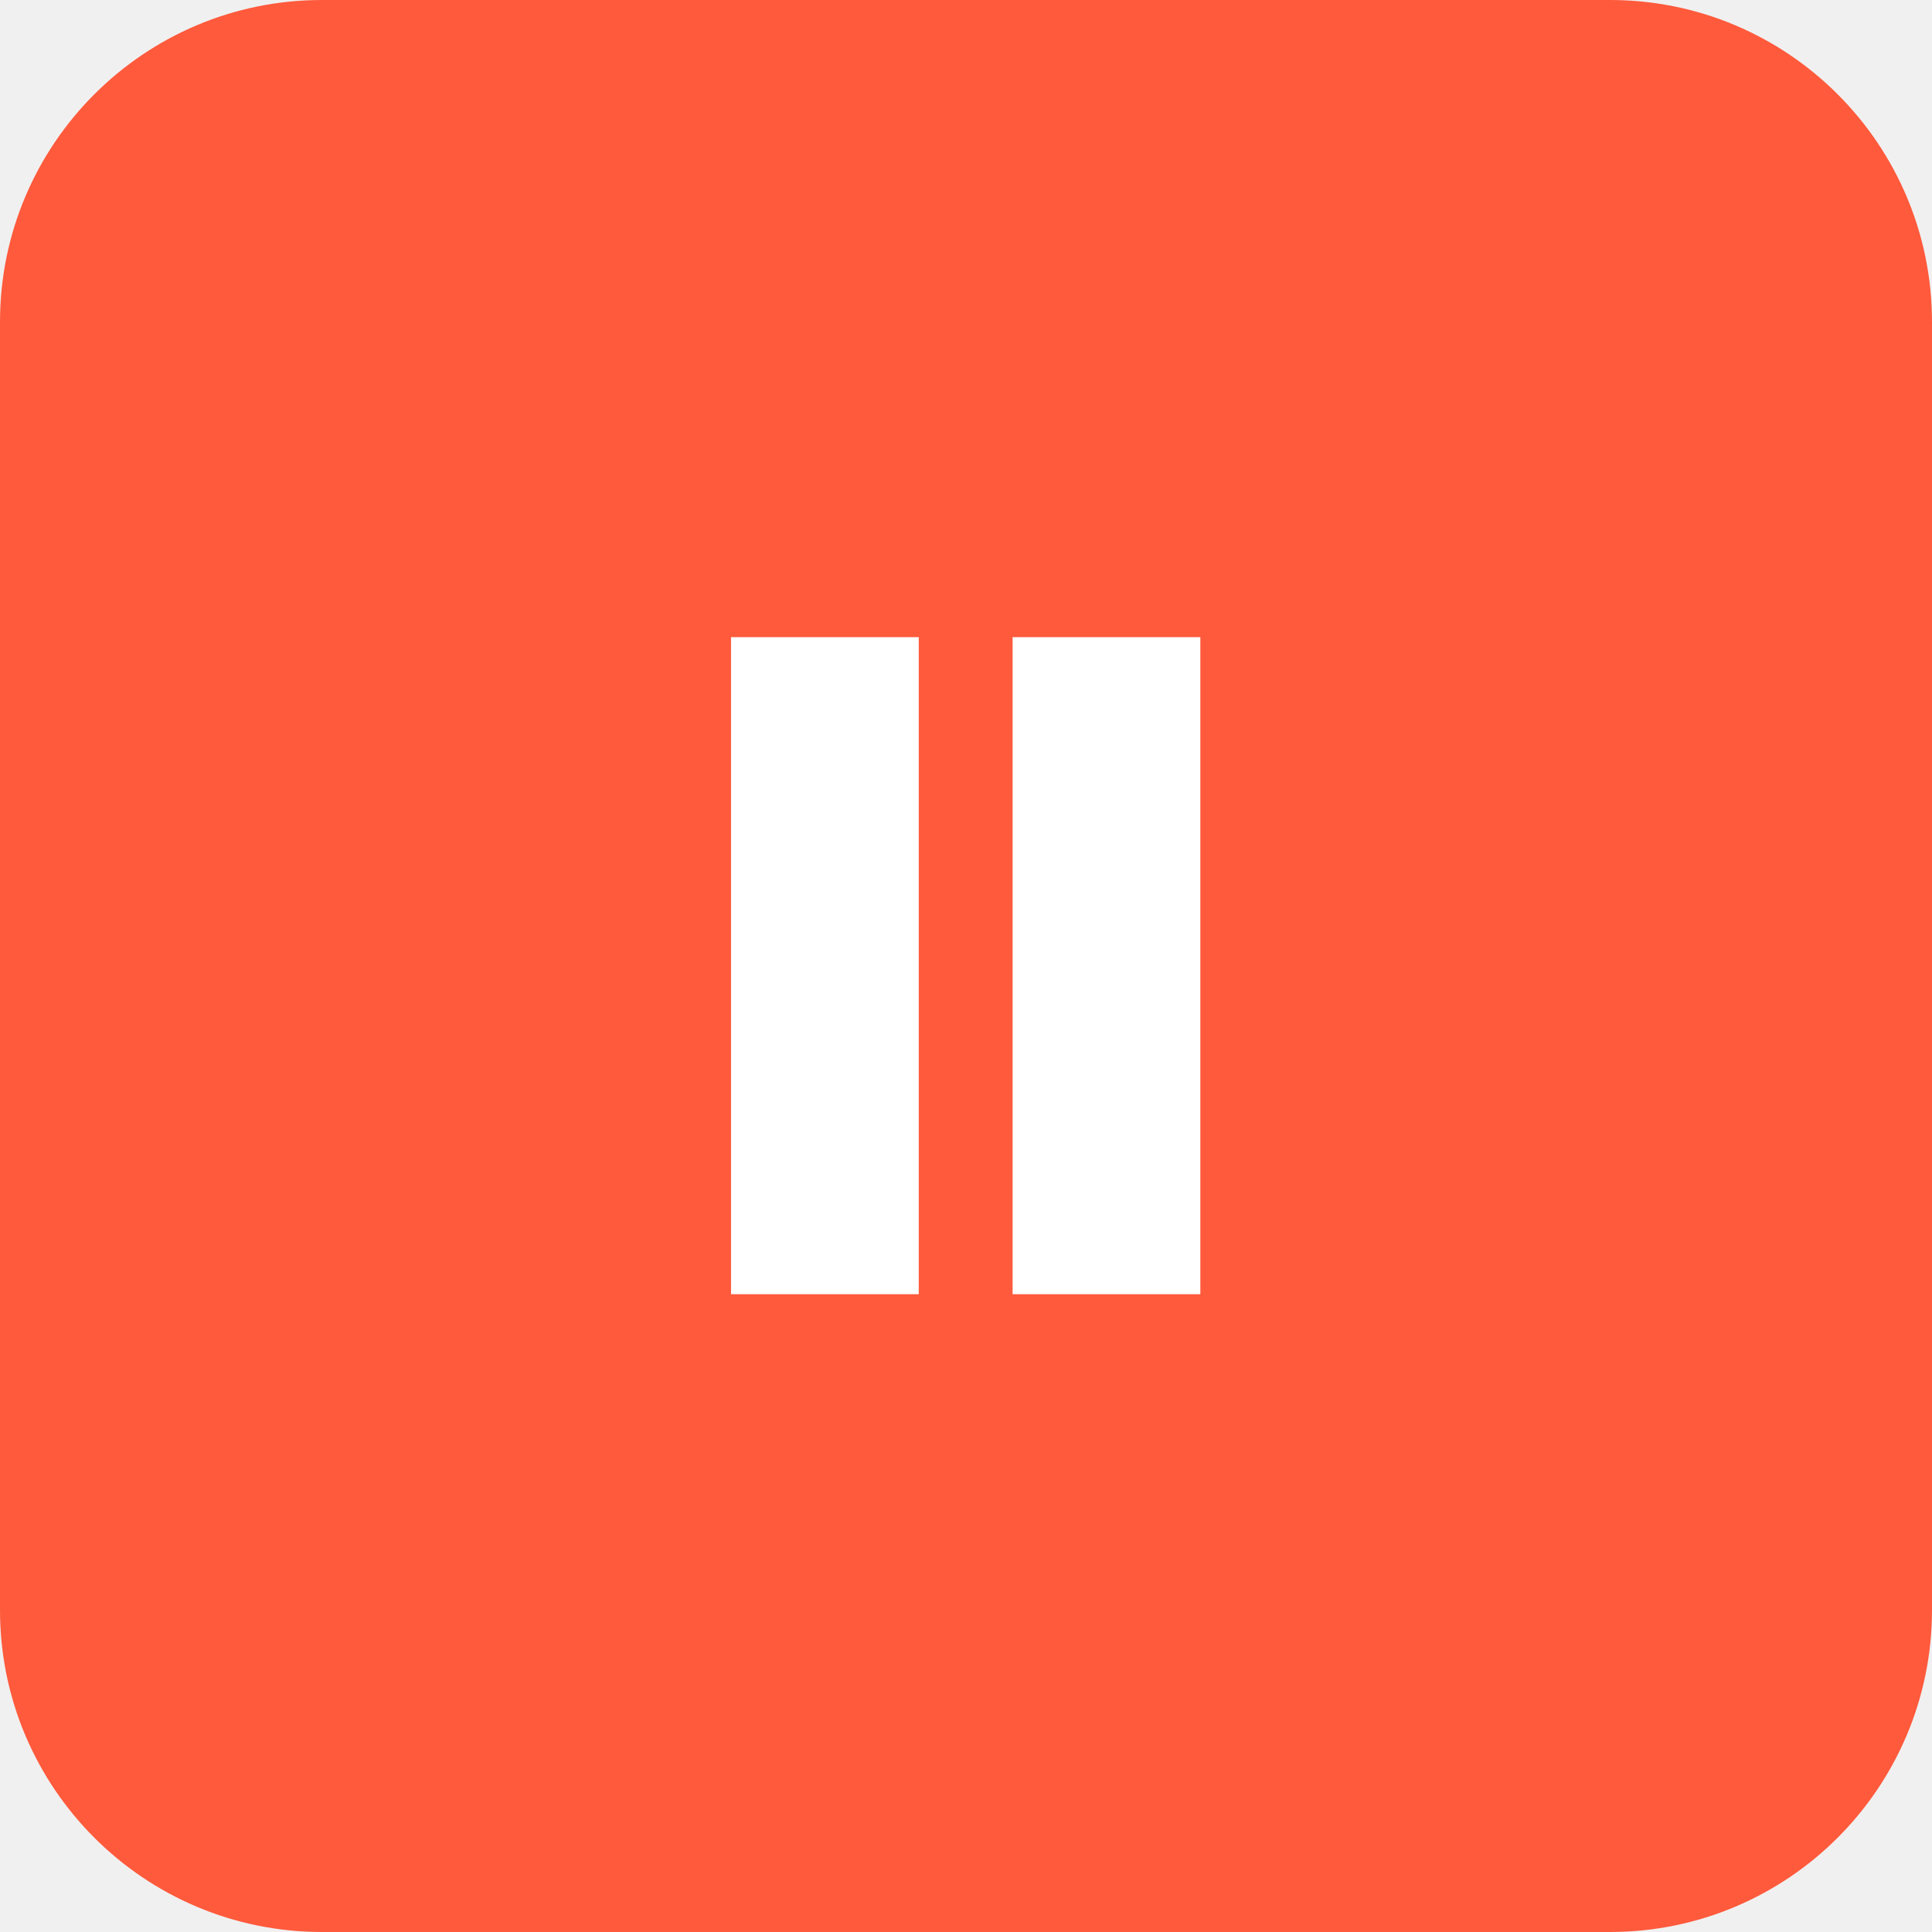
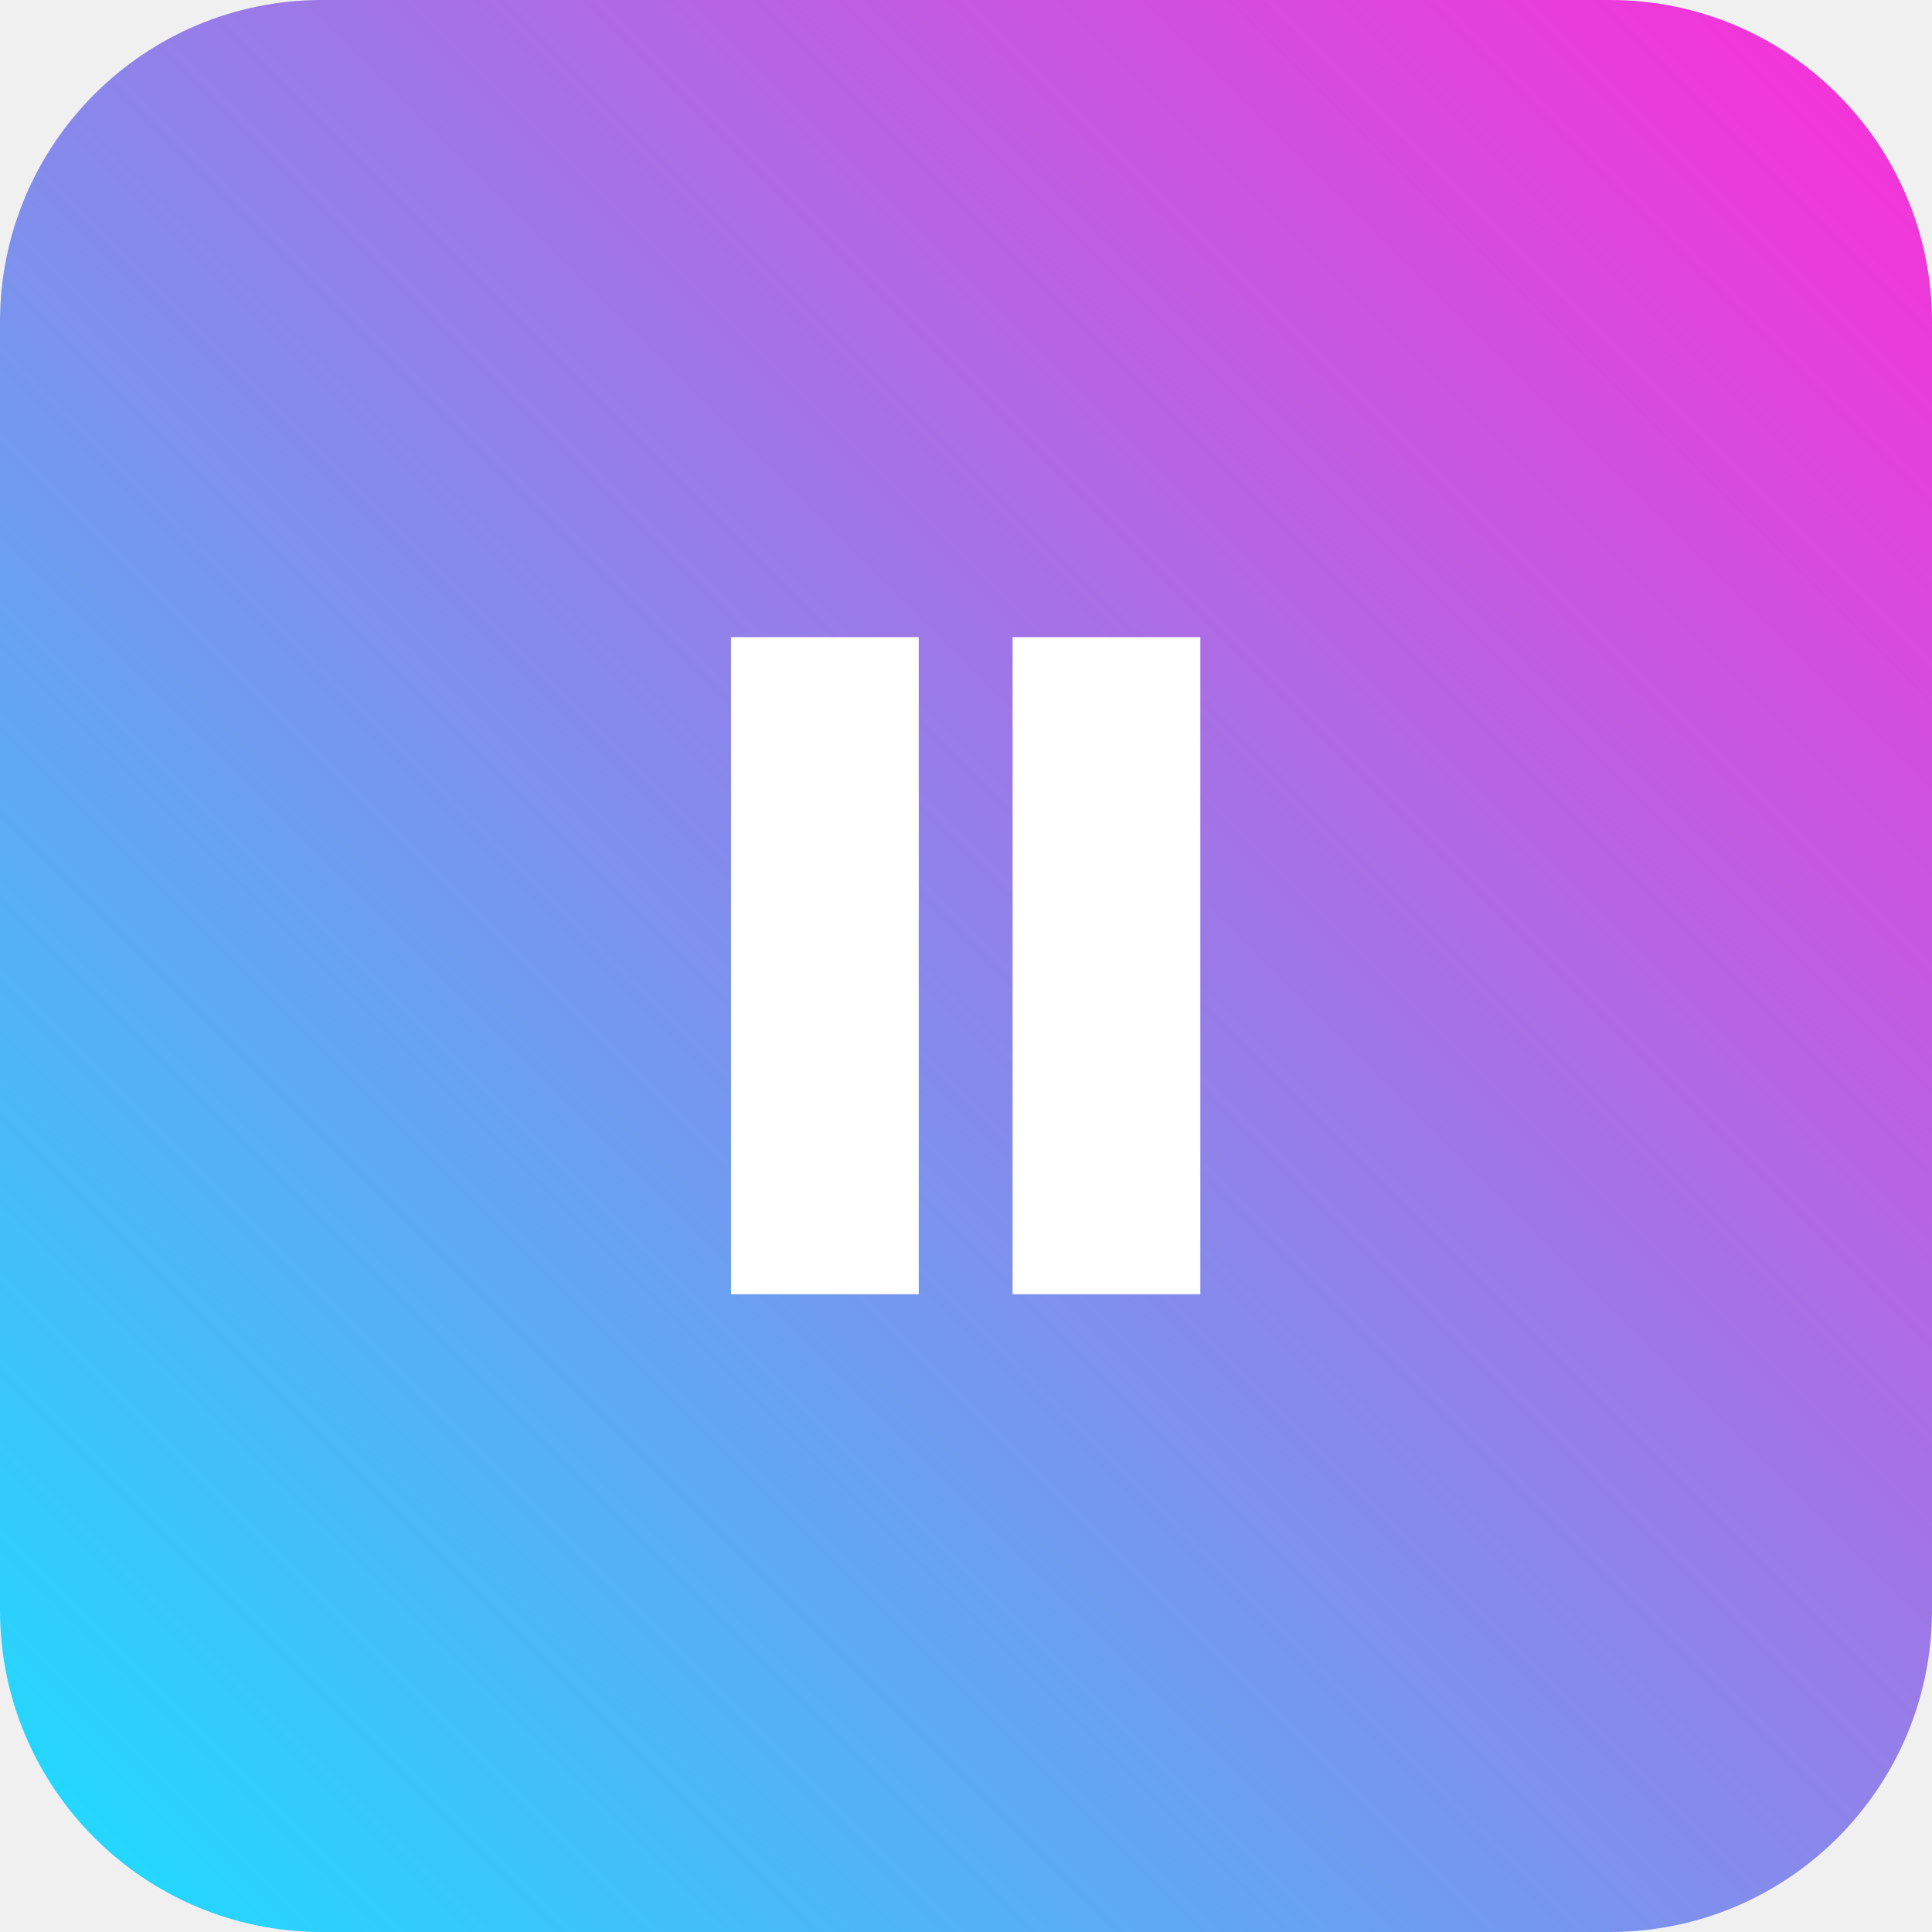
<svg xmlns="http://www.w3.org/2000/svg" width="144" height="144" viewBox="0 0 24 24">
-   <rect width="24" height="24" rx="4" fill="#ff5a3c" />
+   <defs>
+     <linearGradient id="on" x1="0" y1="1" x2="1" y2="0">
+       <stop offset="0" stop-color="#18e0ff" />
+       <stop offset="1" stop-color="#ff2bd6" />
+     </linearGradient>
+   </defs>
+   <rect width="24" height="24" rx="4" fill="url(#on)" />
  <g transform="translate(5 5) scale(0.583)">
    <path d="M7 5h4v14H7zM13 5h4v14h-4z" fill="#ffffff" />
  </g>
</svg>
